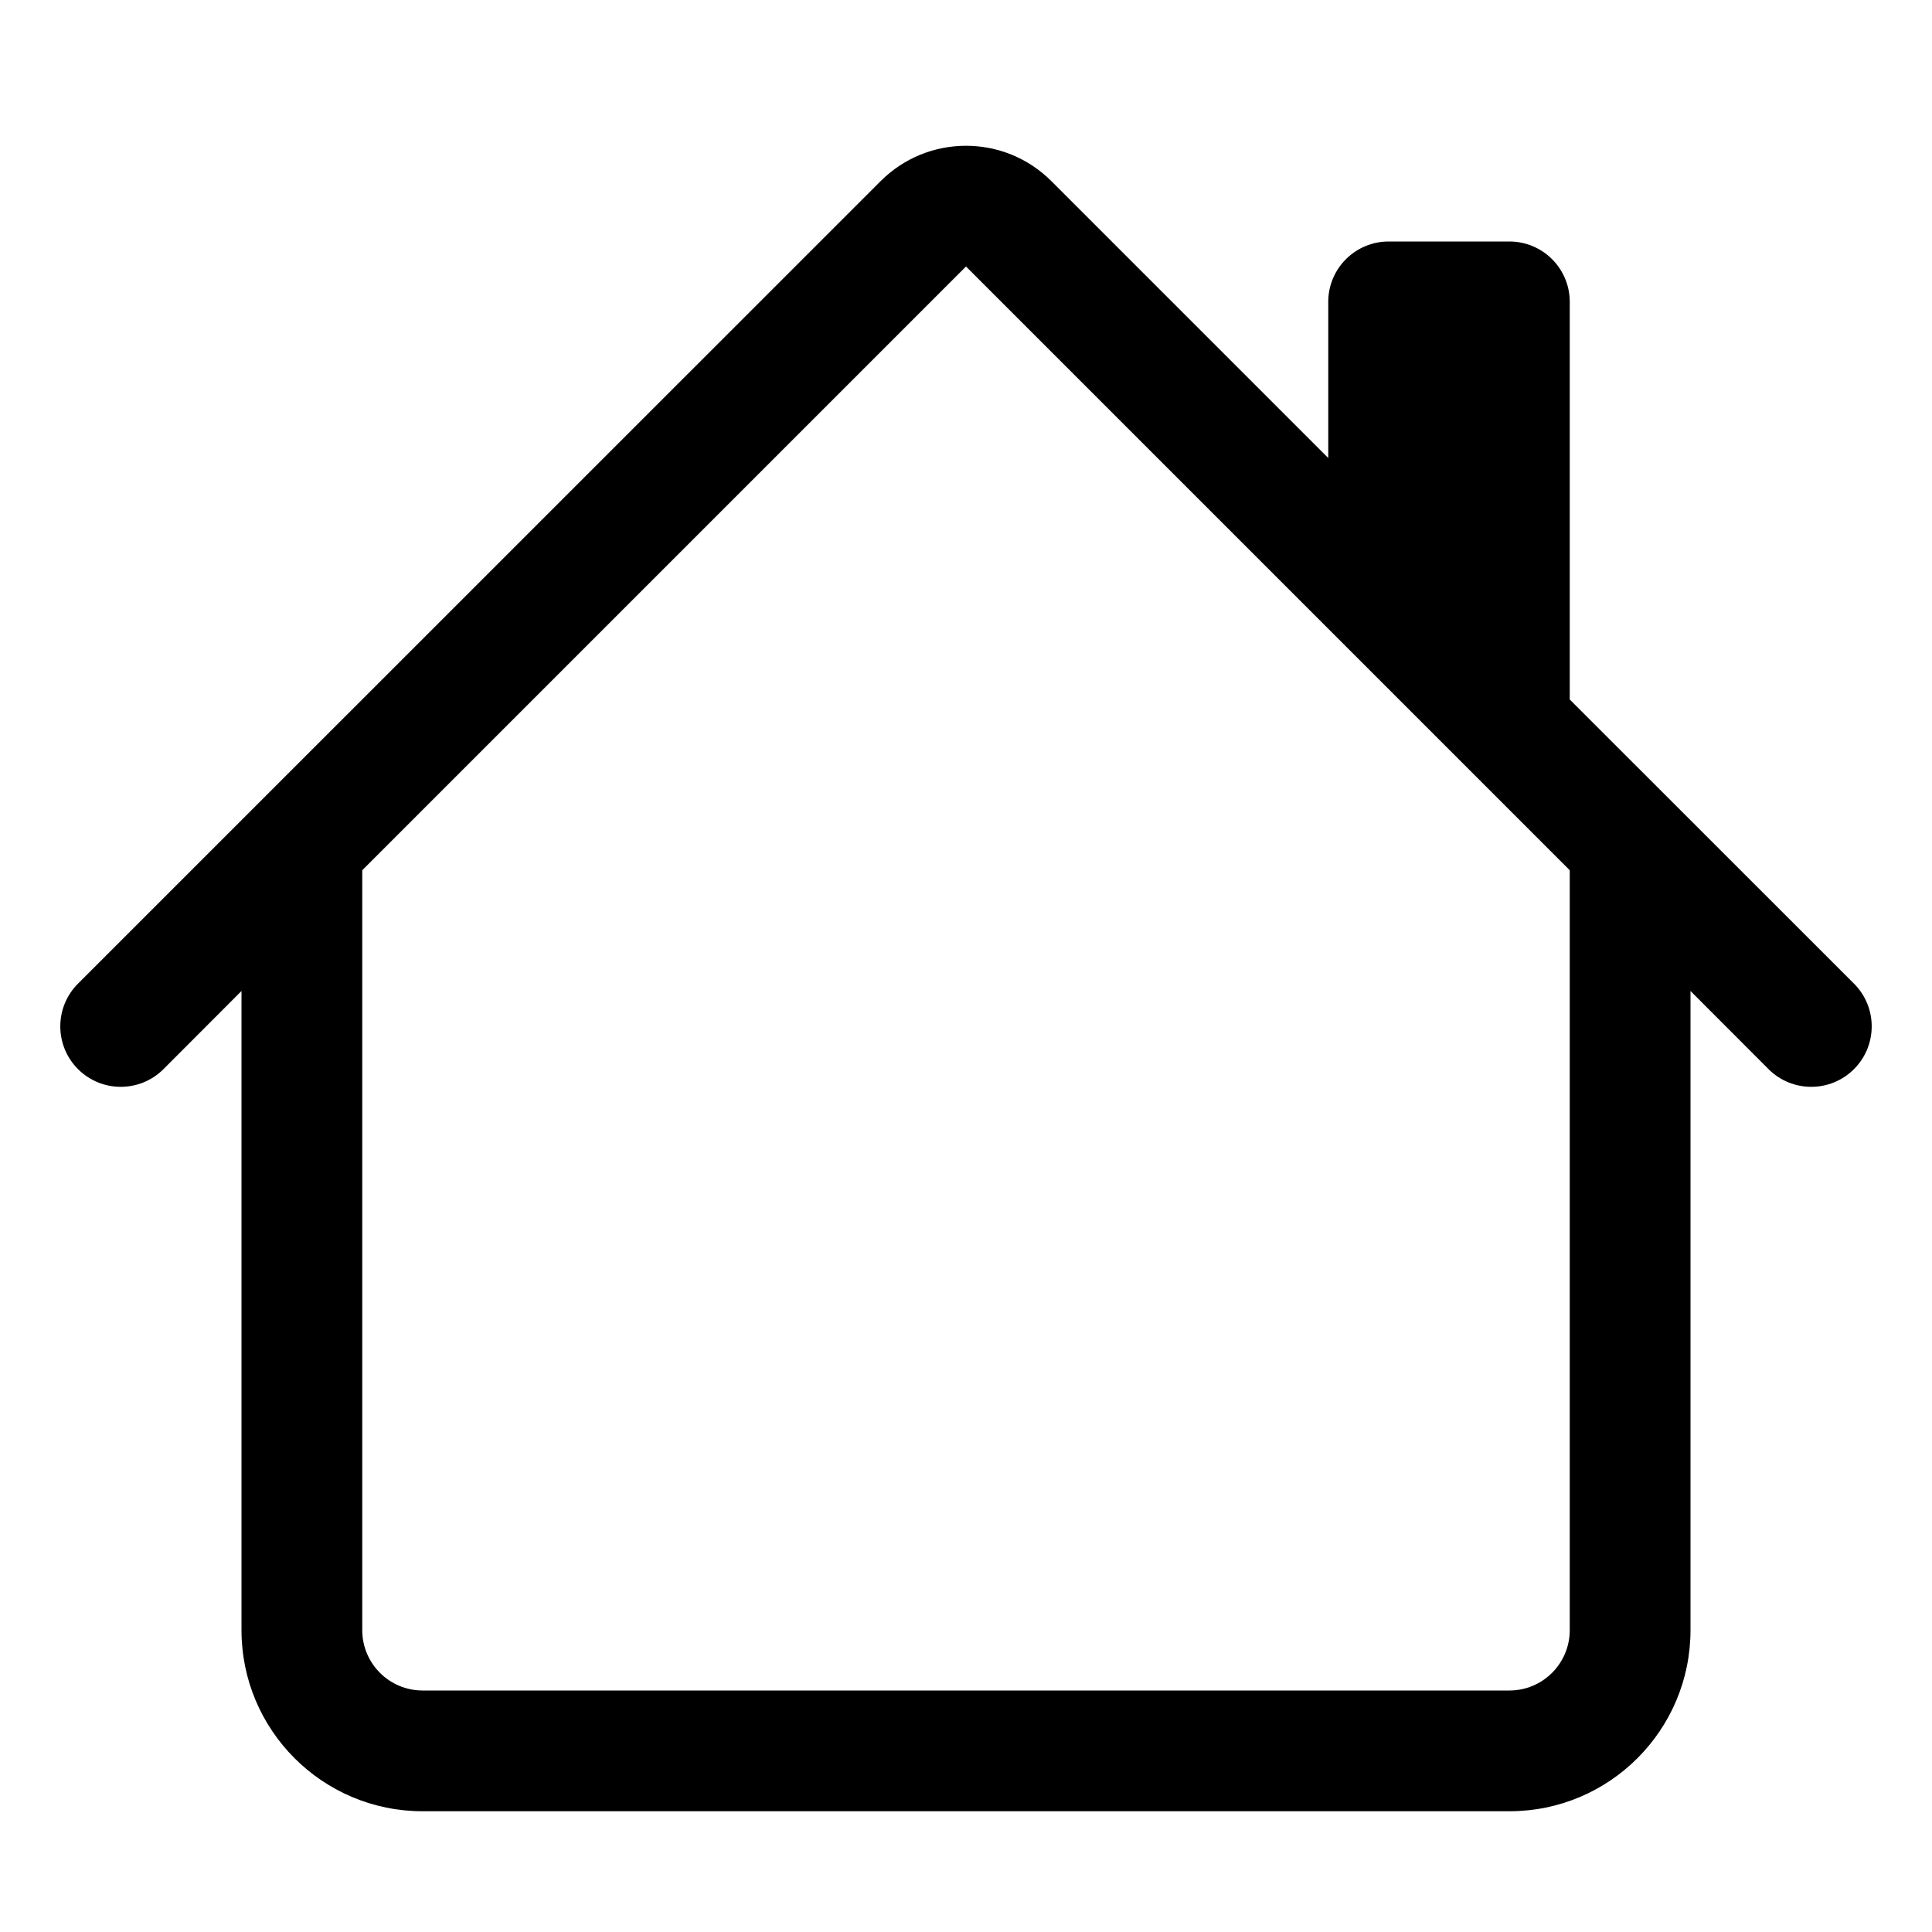
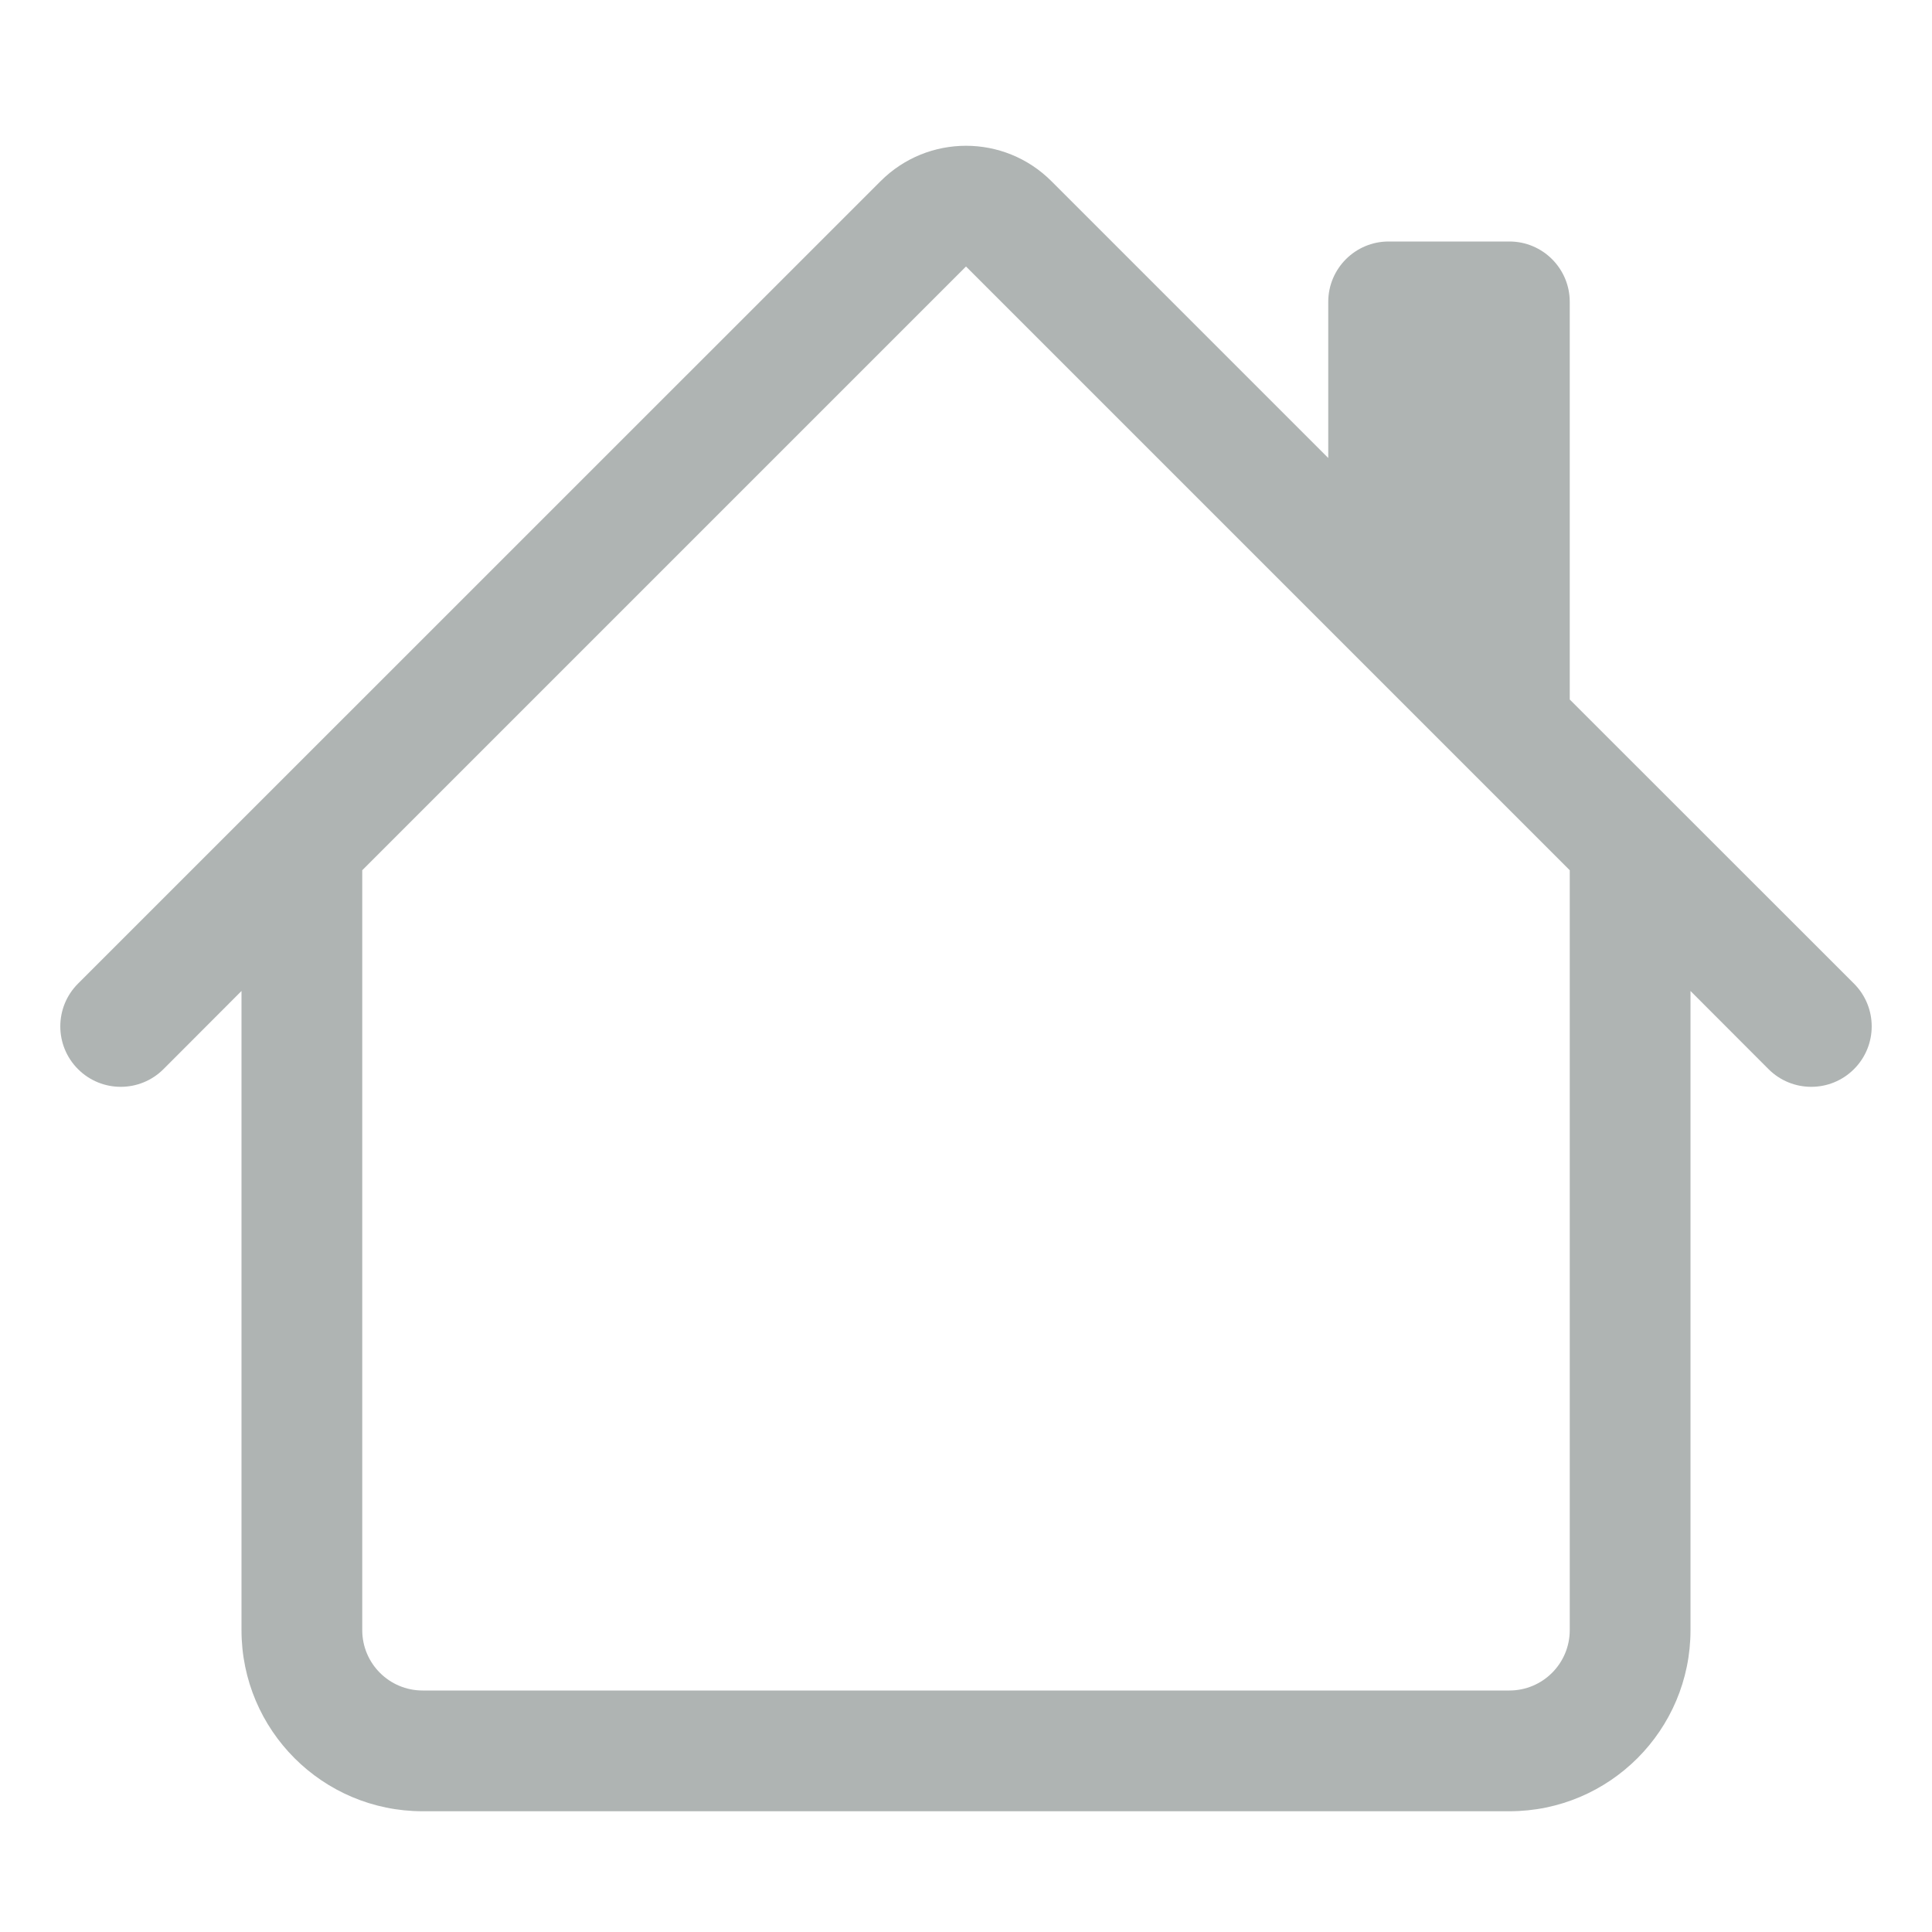
- <svg xmlns="http://www.w3.org/2000/svg" width="16" height="16" fill="currentColor" class="bi bi-house" viewBox="0 0 16 16">
+ <svg xmlns="http://www.w3.org/2000/svg" width="16" height="16" fill="#AFB4B3" class="bi bi-house" viewBox="0 0 16 16">
  <path d="M8.707 1.5a1 1 0 0 0-1.414 0L.646 8.146a.5.5 0 0 0 .708.708L2 8.207V13.5A1.5 1.5 0 0 0 3.5 15h9a1.5 1.5 0 0 0 1.5-1.5V8.207l.646.647a.5.5 0 0 0 .708-.708L13 5.793V2.5a.5.5 0 0 0-.5-.5h-1a.5.5 0 0 0-.5.5v1.293zM13 7.207V13.5a.5.5 0 0 1-.5.5h-9a.5.5 0 0 1-.5-.5V7.207l5-5z" />
</svg>
